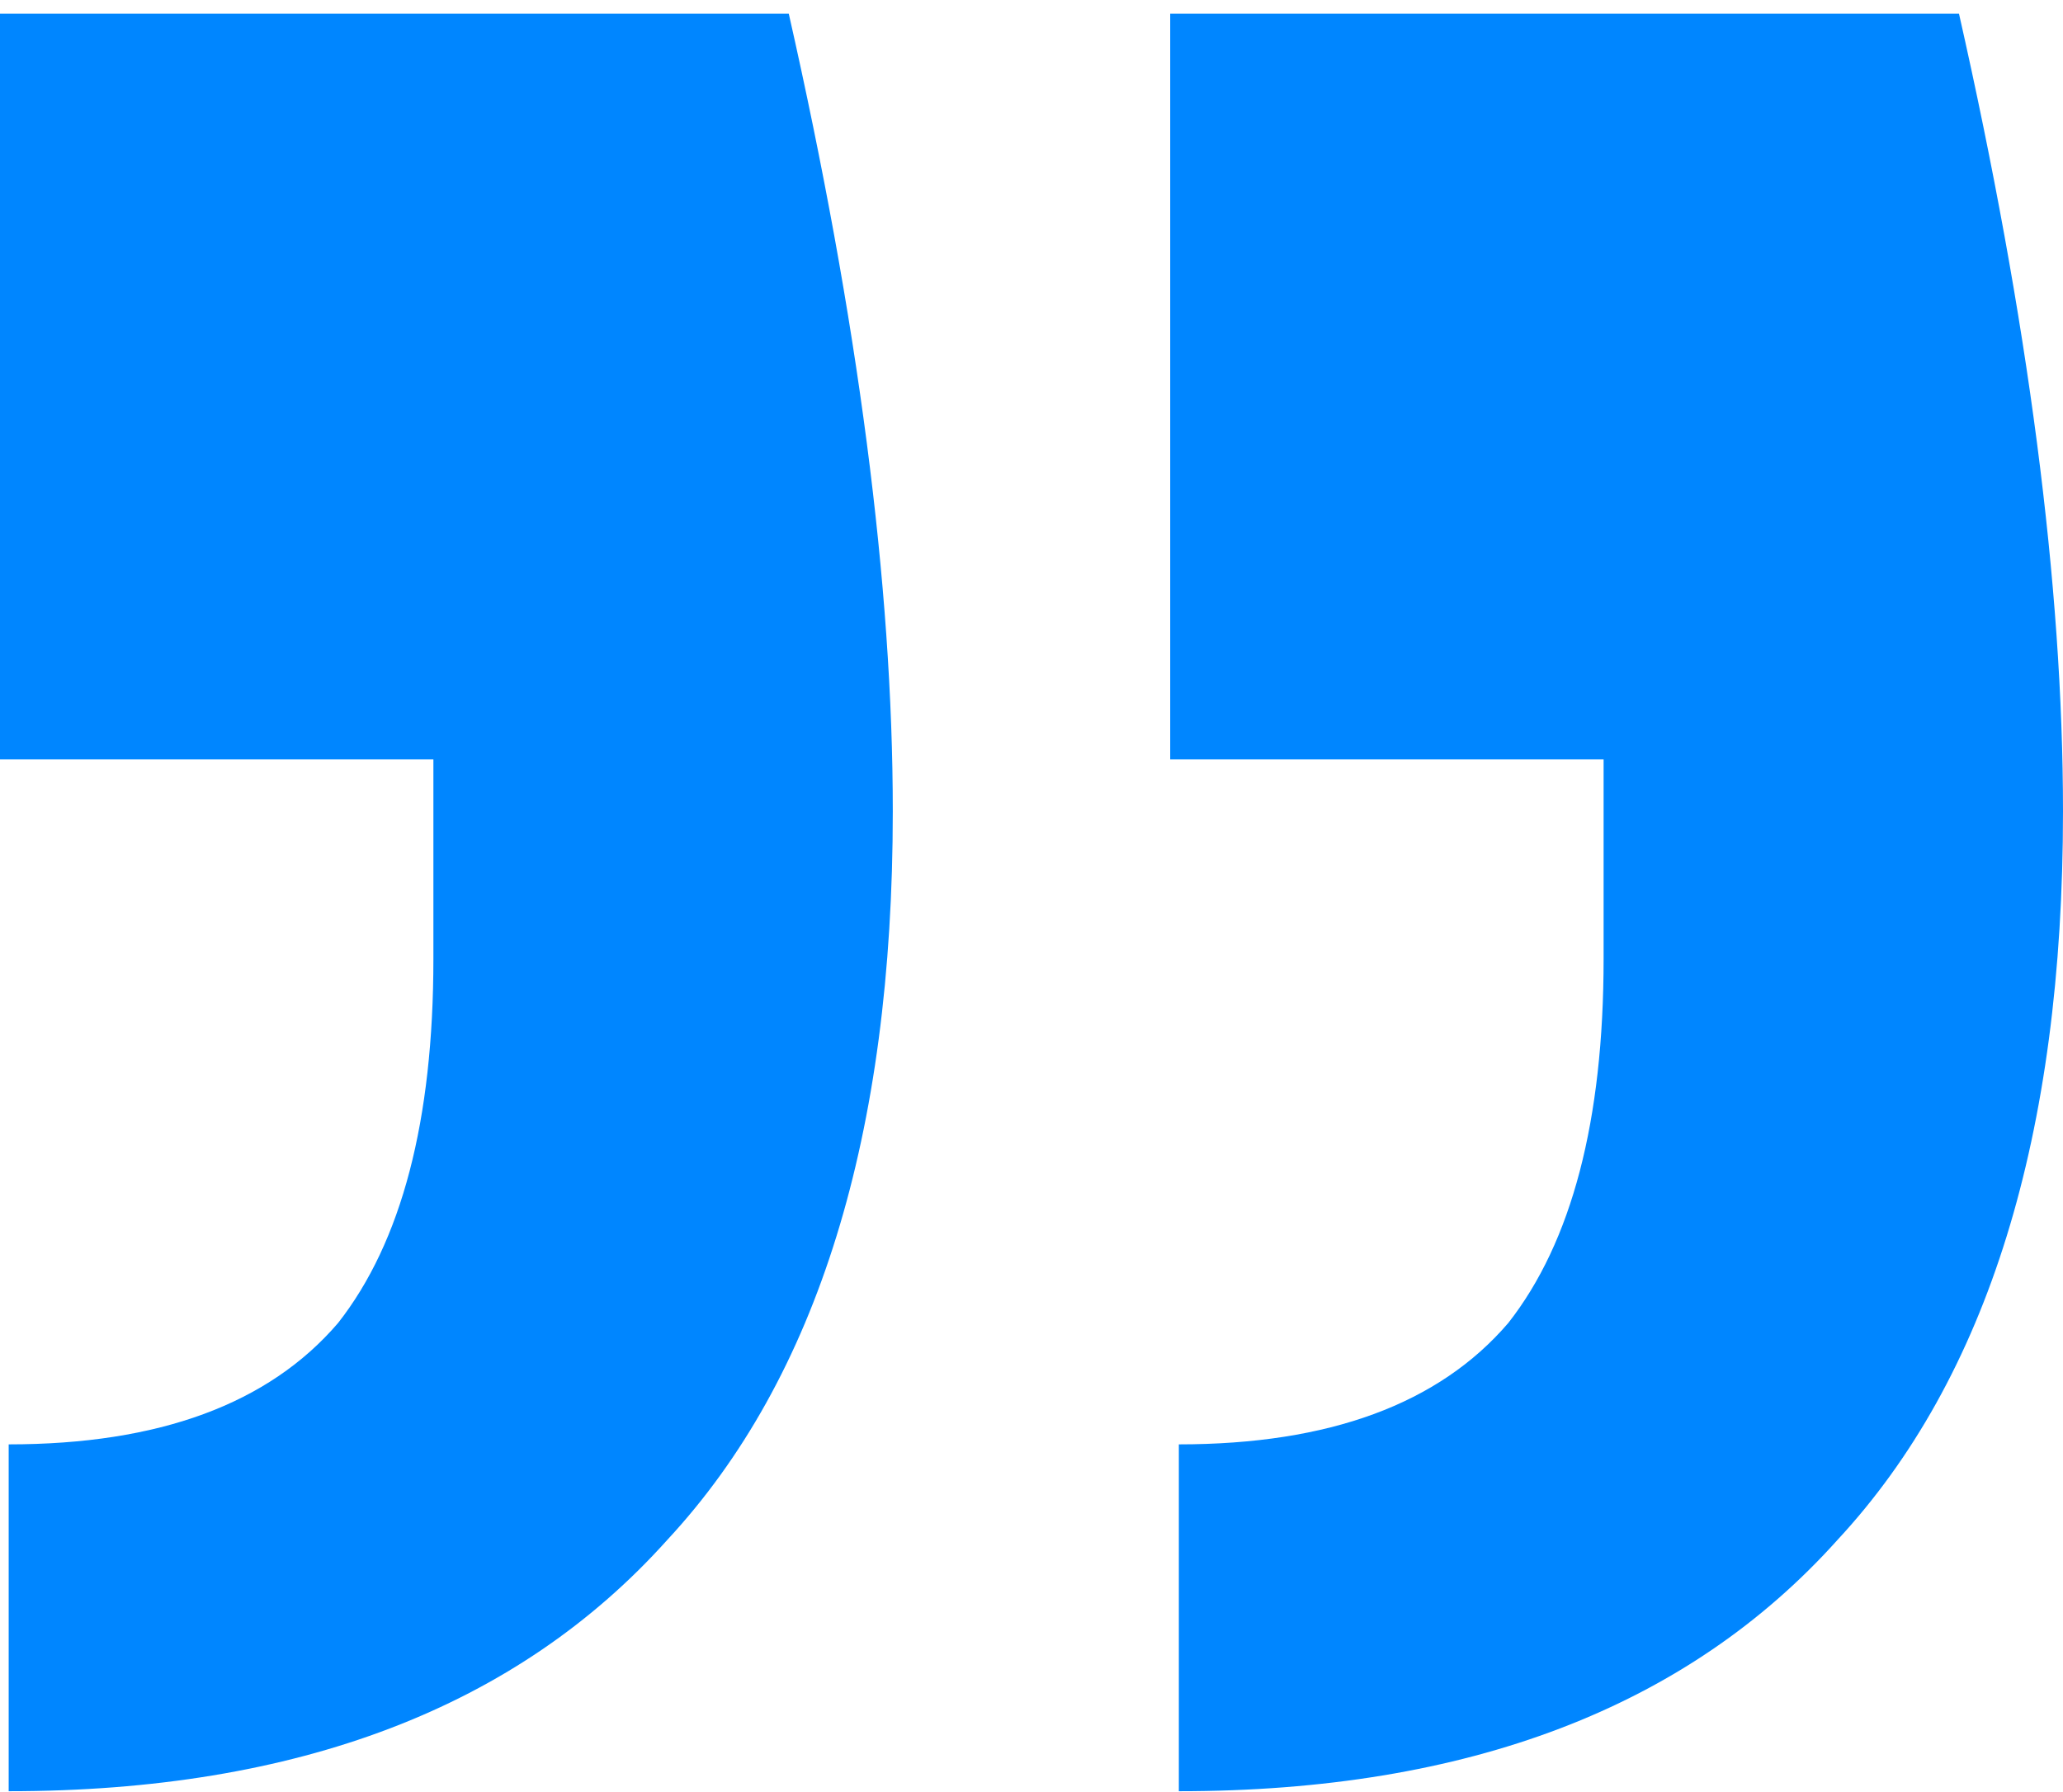
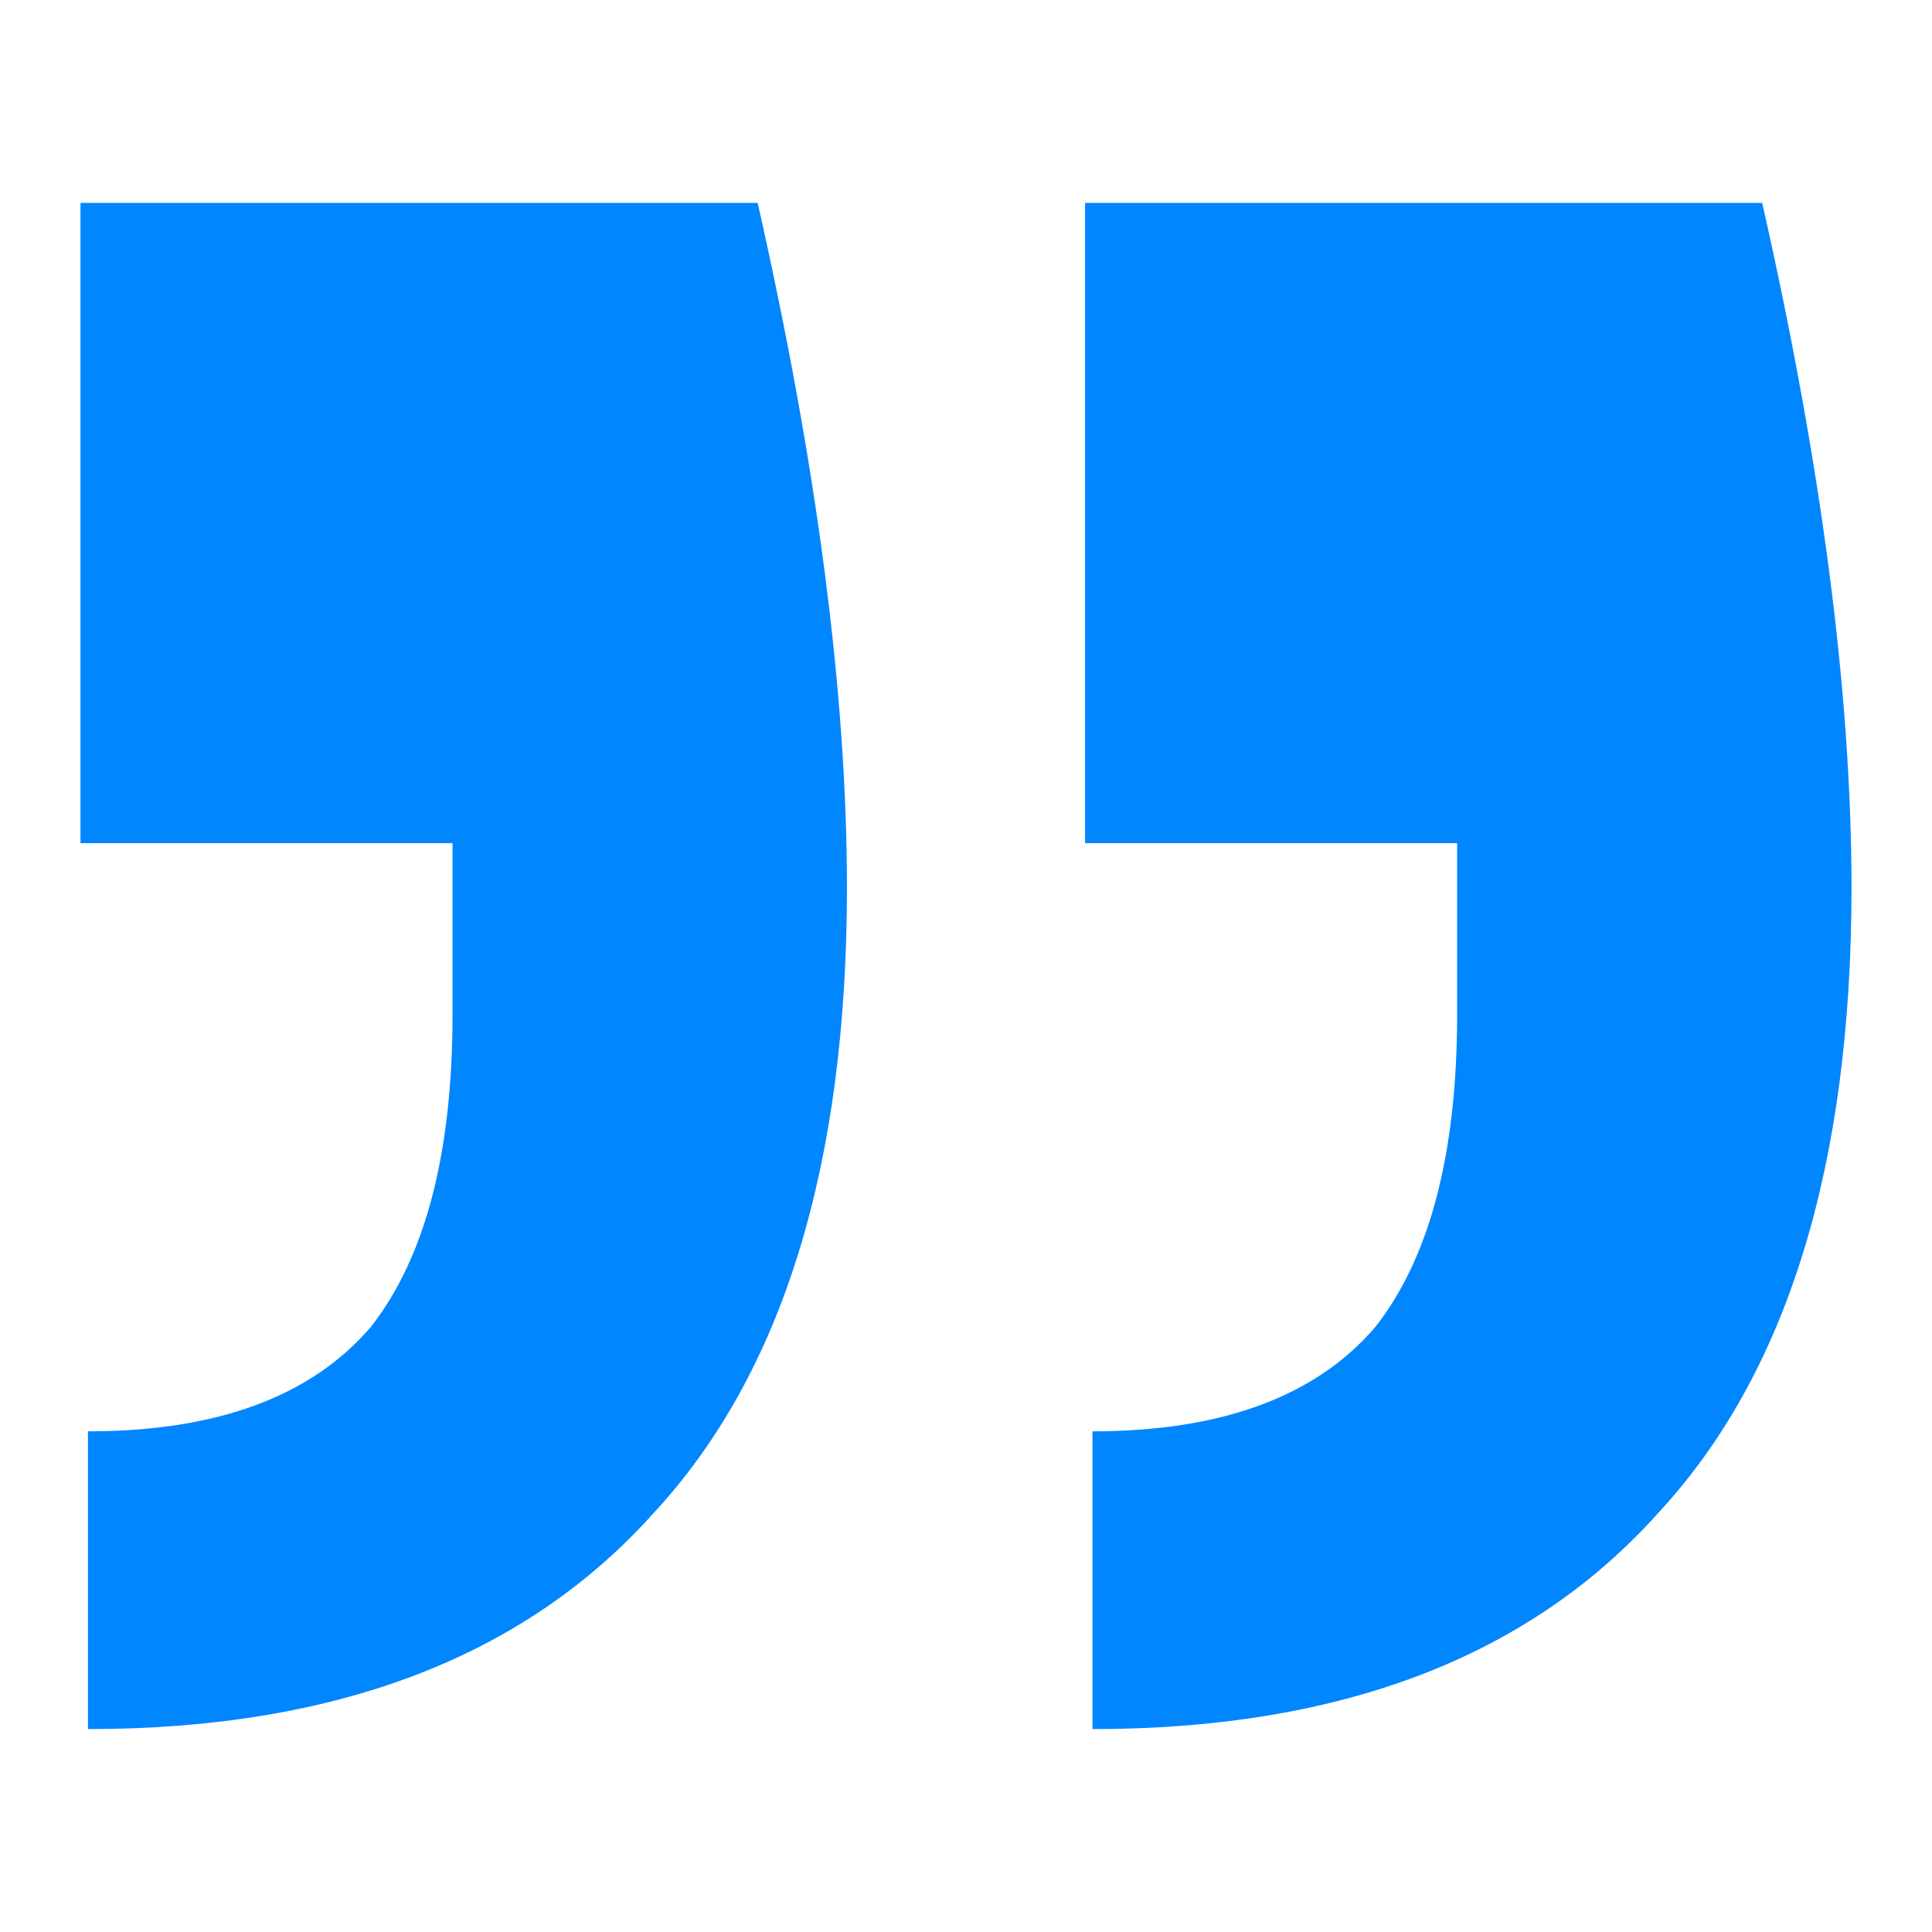
- <svg xmlns="http://www.w3.org/2000/svg" width="38" height="33" viewBox="0 0 38 33" fill="none">
-   <path d="M36.084 0.252C37.361 5.896 38 10.795 38 14.949C38 20.913 36.616 25.385 33.849 28.367C31.081 31.456 27.036 33 21.714 33V26.61C24.482 26.61 26.504 25.865 27.782 24.374C28.952 22.883 29.538 20.646 29.538 17.664V13.99H21.555V0.252H36.084ZM14.529 0.252C15.807 5.896 16.445 10.795 16.445 14.949C16.445 20.913 15.062 25.385 12.294 28.367C9.527 31.456 5.482 33 0.16 33V26.61C2.927 26.61 4.95 25.865 6.227 24.374C7.398 22.883 7.983 20.646 7.983 17.664V13.99H3.8147e-06V0.252H14.529Z" fill="#0086ff" />
+ <svg xmlns="http://www.w3.org/2000/svg" width="48" height="48" viewBox="0 0 48 48" fill="none">
+   <path d="M43.781 5.041c1.48,6.535 2.219,12.207 2.219,17.017 0,6.906 -1.602,12.084 -4.807,15.537 -3.204,3.577 -7.888,5.364 -14.05,5.364l0 -7.398c3.204,0 5.546,-0.864 7.025,-2.59 1.356,-1.726 2.034,-4.316 2.034,-7.769l0 -4.254 -9.244 0 0 -15.907 16.823 0zm-24.957 0c1.478,6.535 2.218,12.207 2.218,17.017 0,6.906 -1.602,12.084 -4.807,15.537 -3.204,3.577 -7.888,5.364 -14.05,5.364l0 -7.398c3.204,0 5.546,-0.864 7.025,-2.59 1.356,-1.726 2.033,-4.316 2.033,-7.769l0 -4.254 -9.243 0 0 -15.907 16.824 0z" fill="#0086ff" />
</svg>
